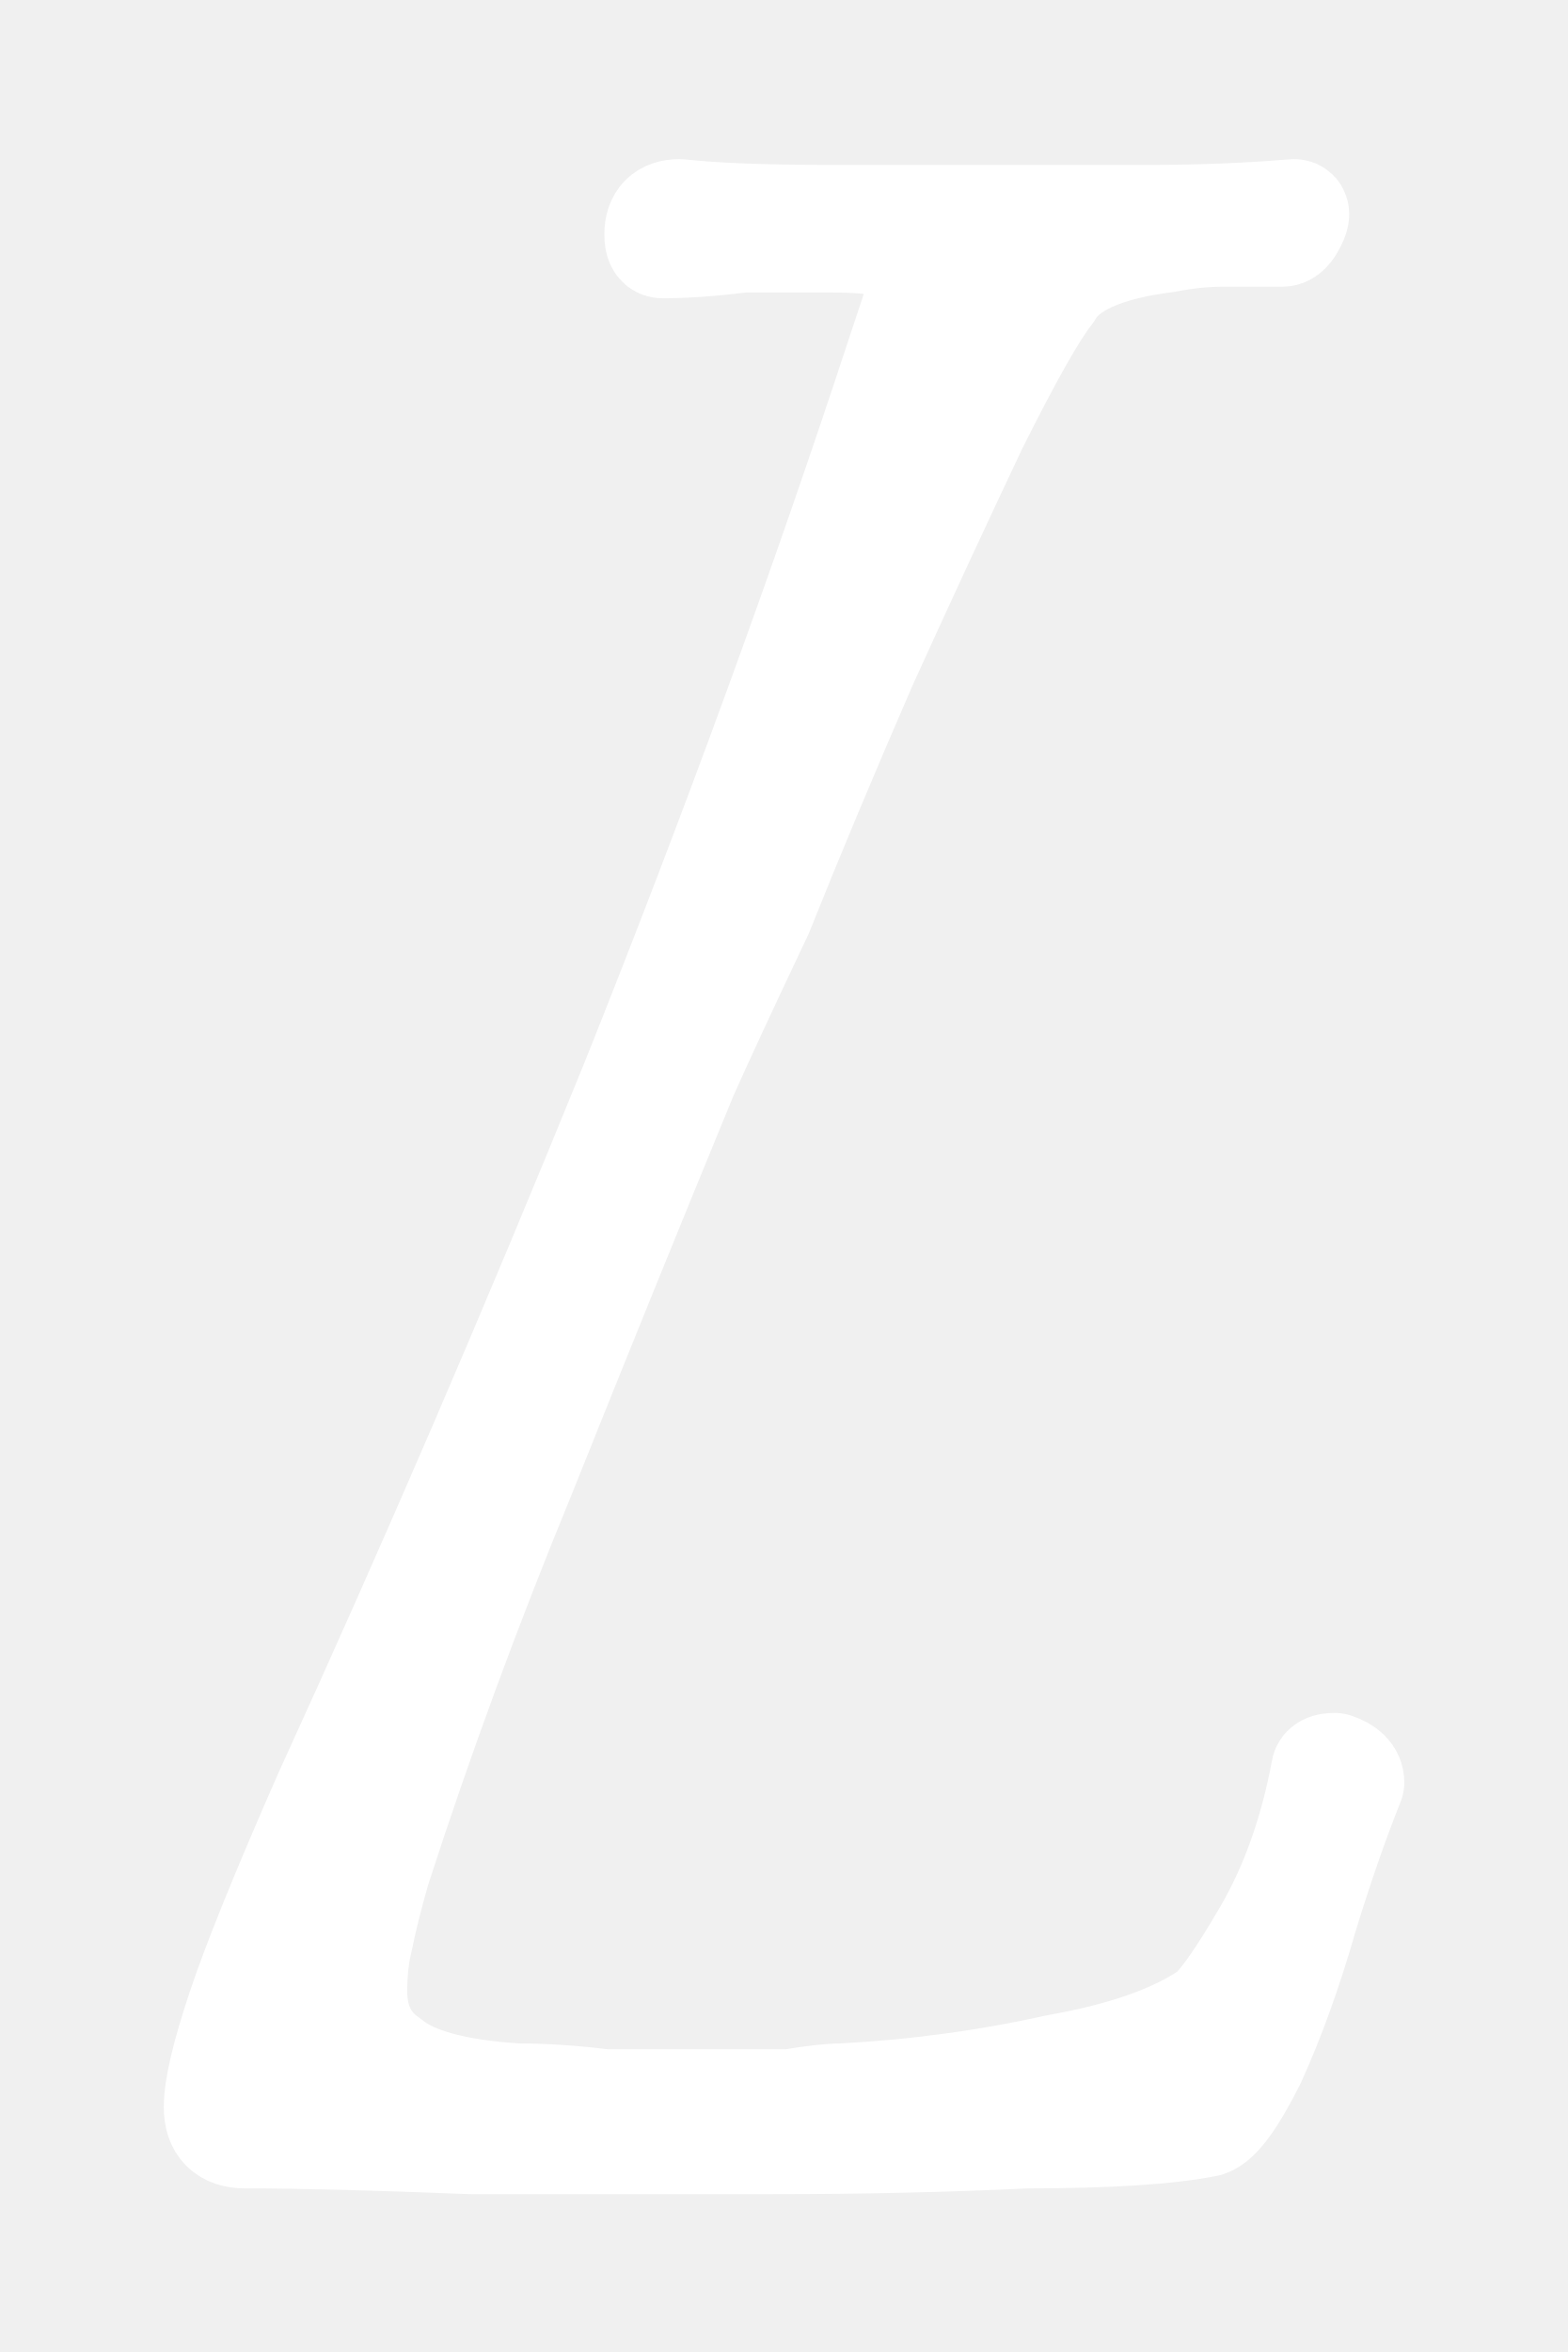
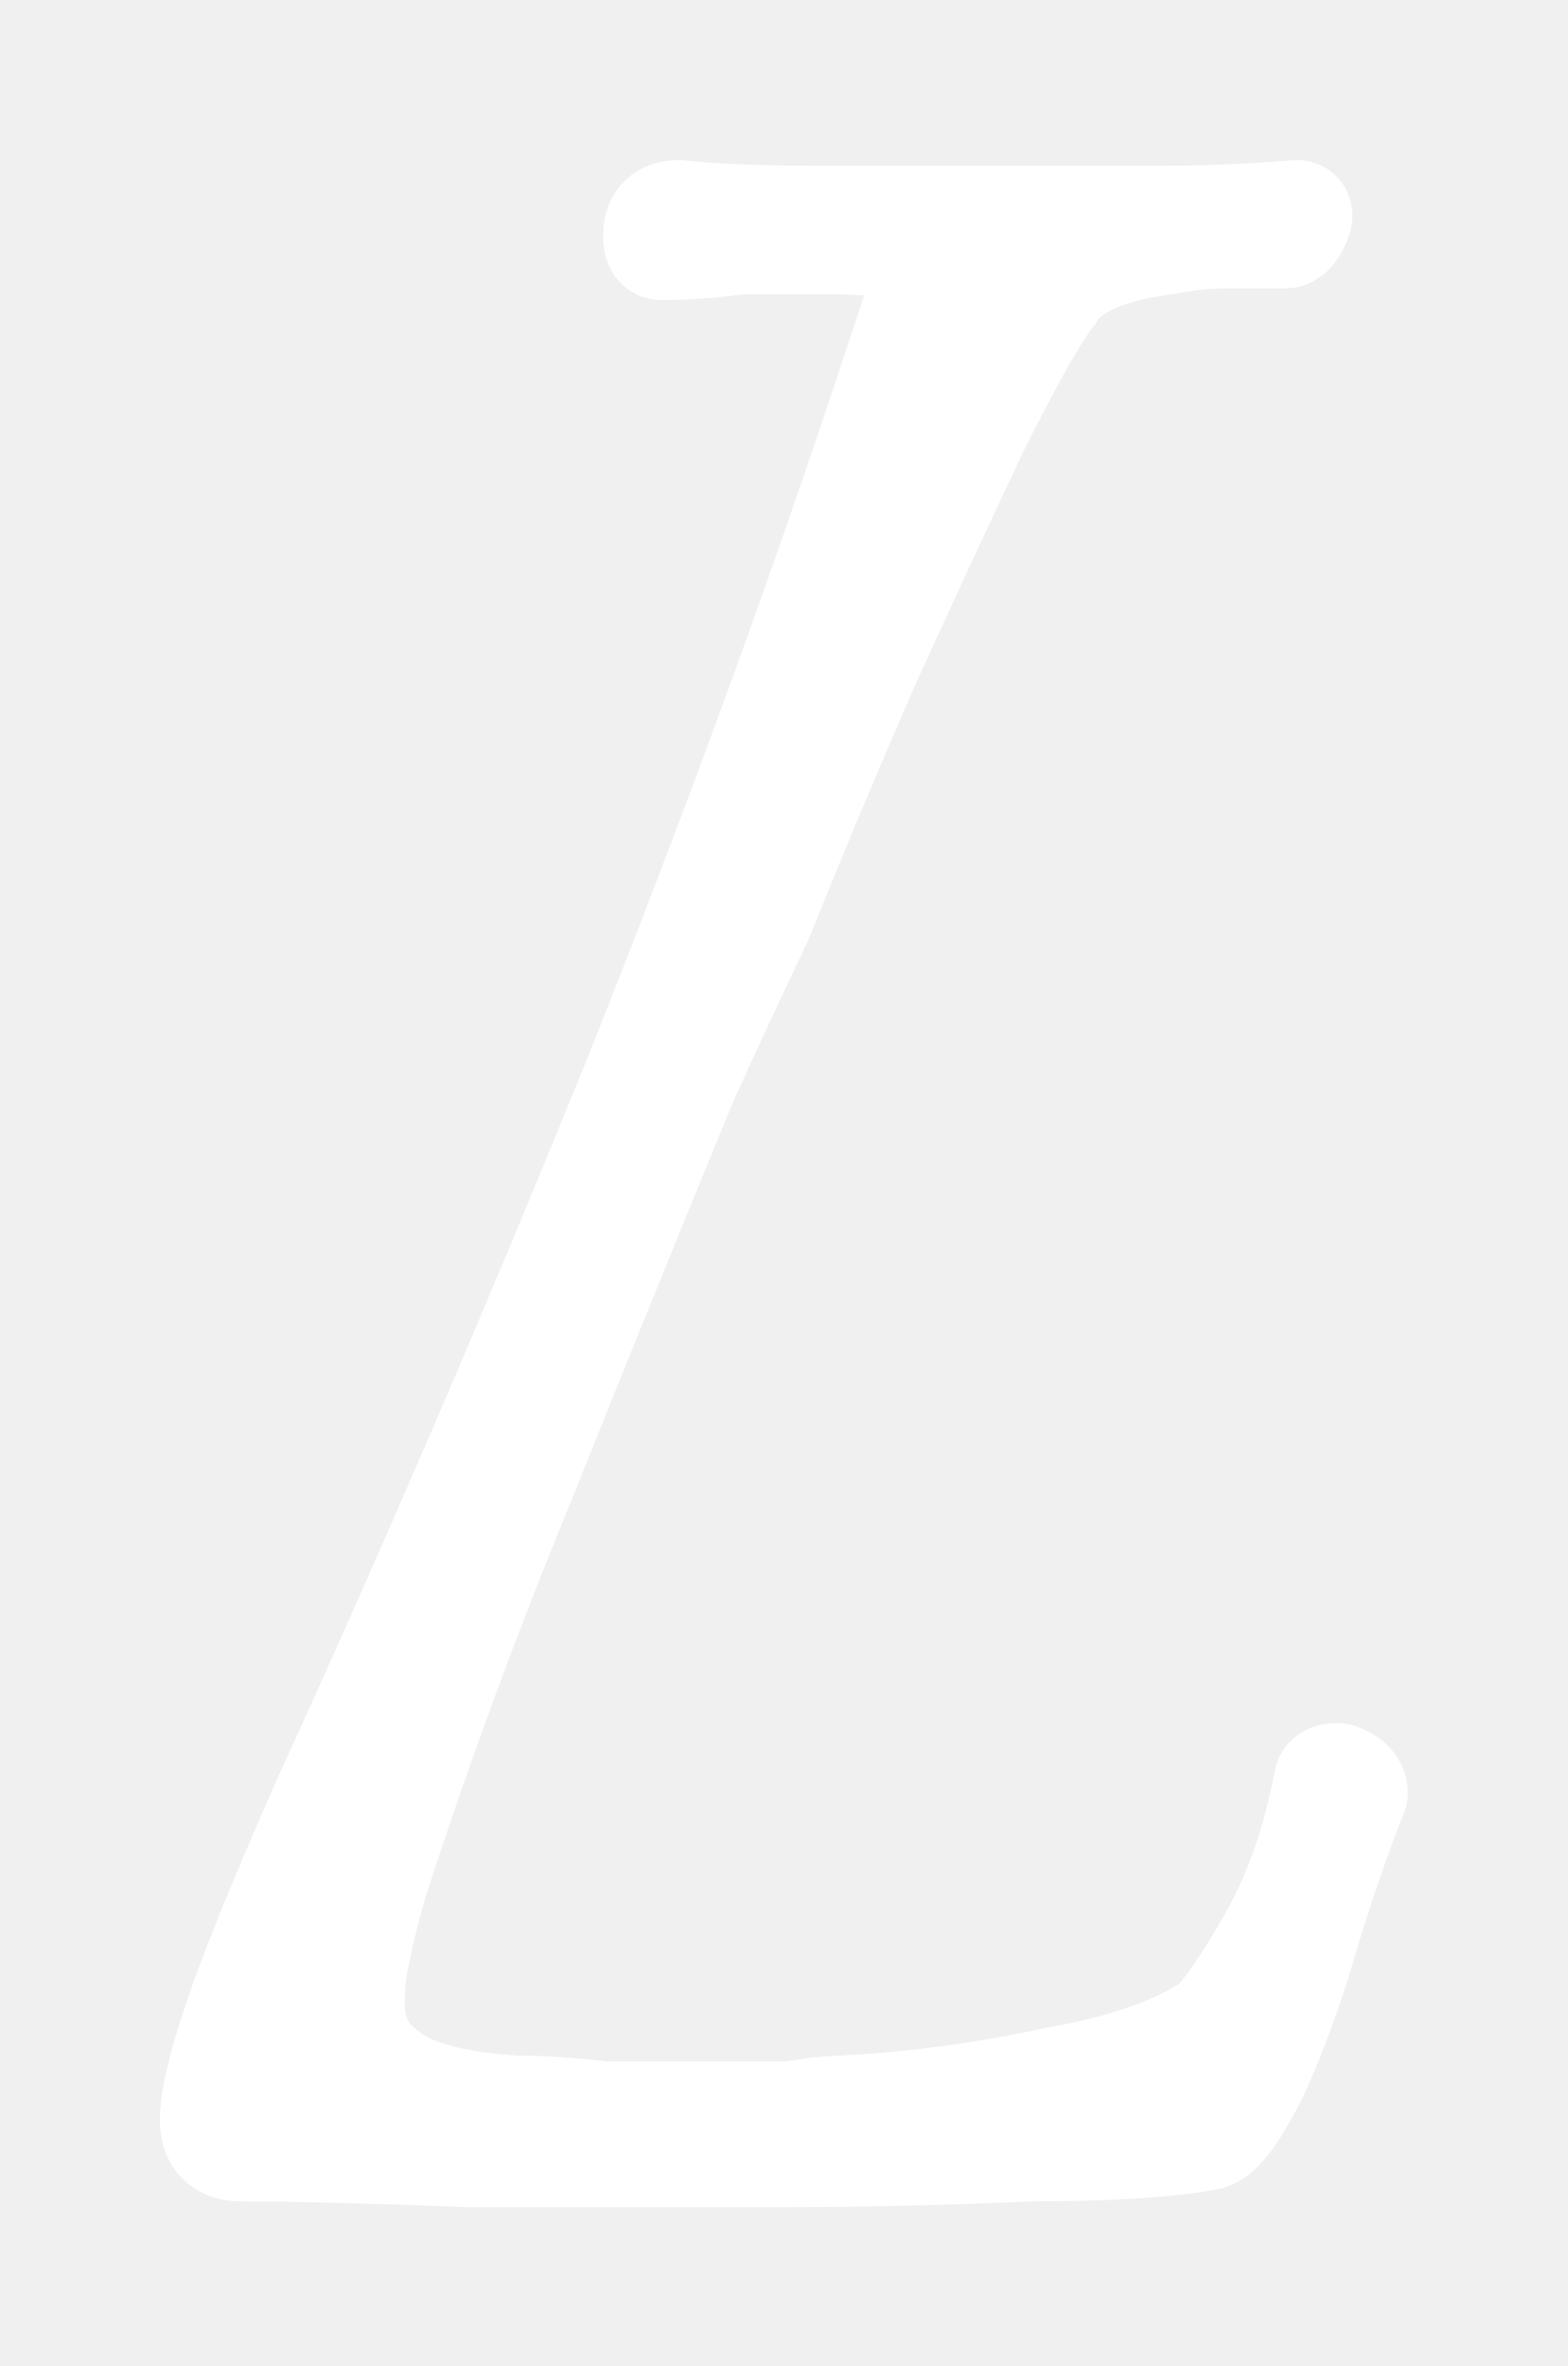
- <svg xmlns="http://www.w3.org/2000/svg" width="40" height="60" viewBox="343.112 317.087 176.972 267.74">
+ <svg xmlns="http://www.w3.org/2000/svg" width="53" height="80" viewBox="343.112 317.087 176.972 267.74">
  <path d="M355 662L355 662Q328 662 303 662Q278 661 264 661L264 661Q259 661 259 656L259 656Q259 651 263 639Q267 627 278 602L278 602Q305 543 331 479Q357 414 377 353L377 353Q378 350 379 347Q380 344 380 343L380 343Q380 337 376 335Q372 334 365 334L365 334Q358 334 350 334Q342 335 336 335L336 335Q335 335 335 333L335 333Q335 329 339 329L339 329Q348 330 365 330Q381 330 393 330L393 330Q406 330 420 330Q433 330 445 329L445 329Q446 329 445 331Q444 333 443 333L443 333Q438 333 433 333Q428 333 423 334L423 334Q407 336 403 343L403 343Q399 348 390 366Q381 385 371 407Q361 430 353 450Q344 469 340 478L340 478Q326 512 312 547Q298 581 287 615L287 615Q285 622 284 627Q283 631 283 636L283 636Q283 644 289 648Q295 653 311 654L311 654Q318 654 326 655Q334 655 342 655L342 655Q351 655 358 655Q364 654 367 654L367 654Q386 653 404 649Q421 646 430 640L430 640Q433 638 440 626Q447 614 450 598L450 598Q450 597 452 597Q455 598 455 600L455 600Q451 610 447 623Q443 637 438 648Q433 658 430 659L430 659Q420 661 399 661Q378 662 355 662Z" fill="#FFFFFF" stroke="#FFFFFF" stroke-width="18" stroke-linejoin="round" stroke-linecap="round" transform="translate(196 124) scale(0.66)" />
</svg>
